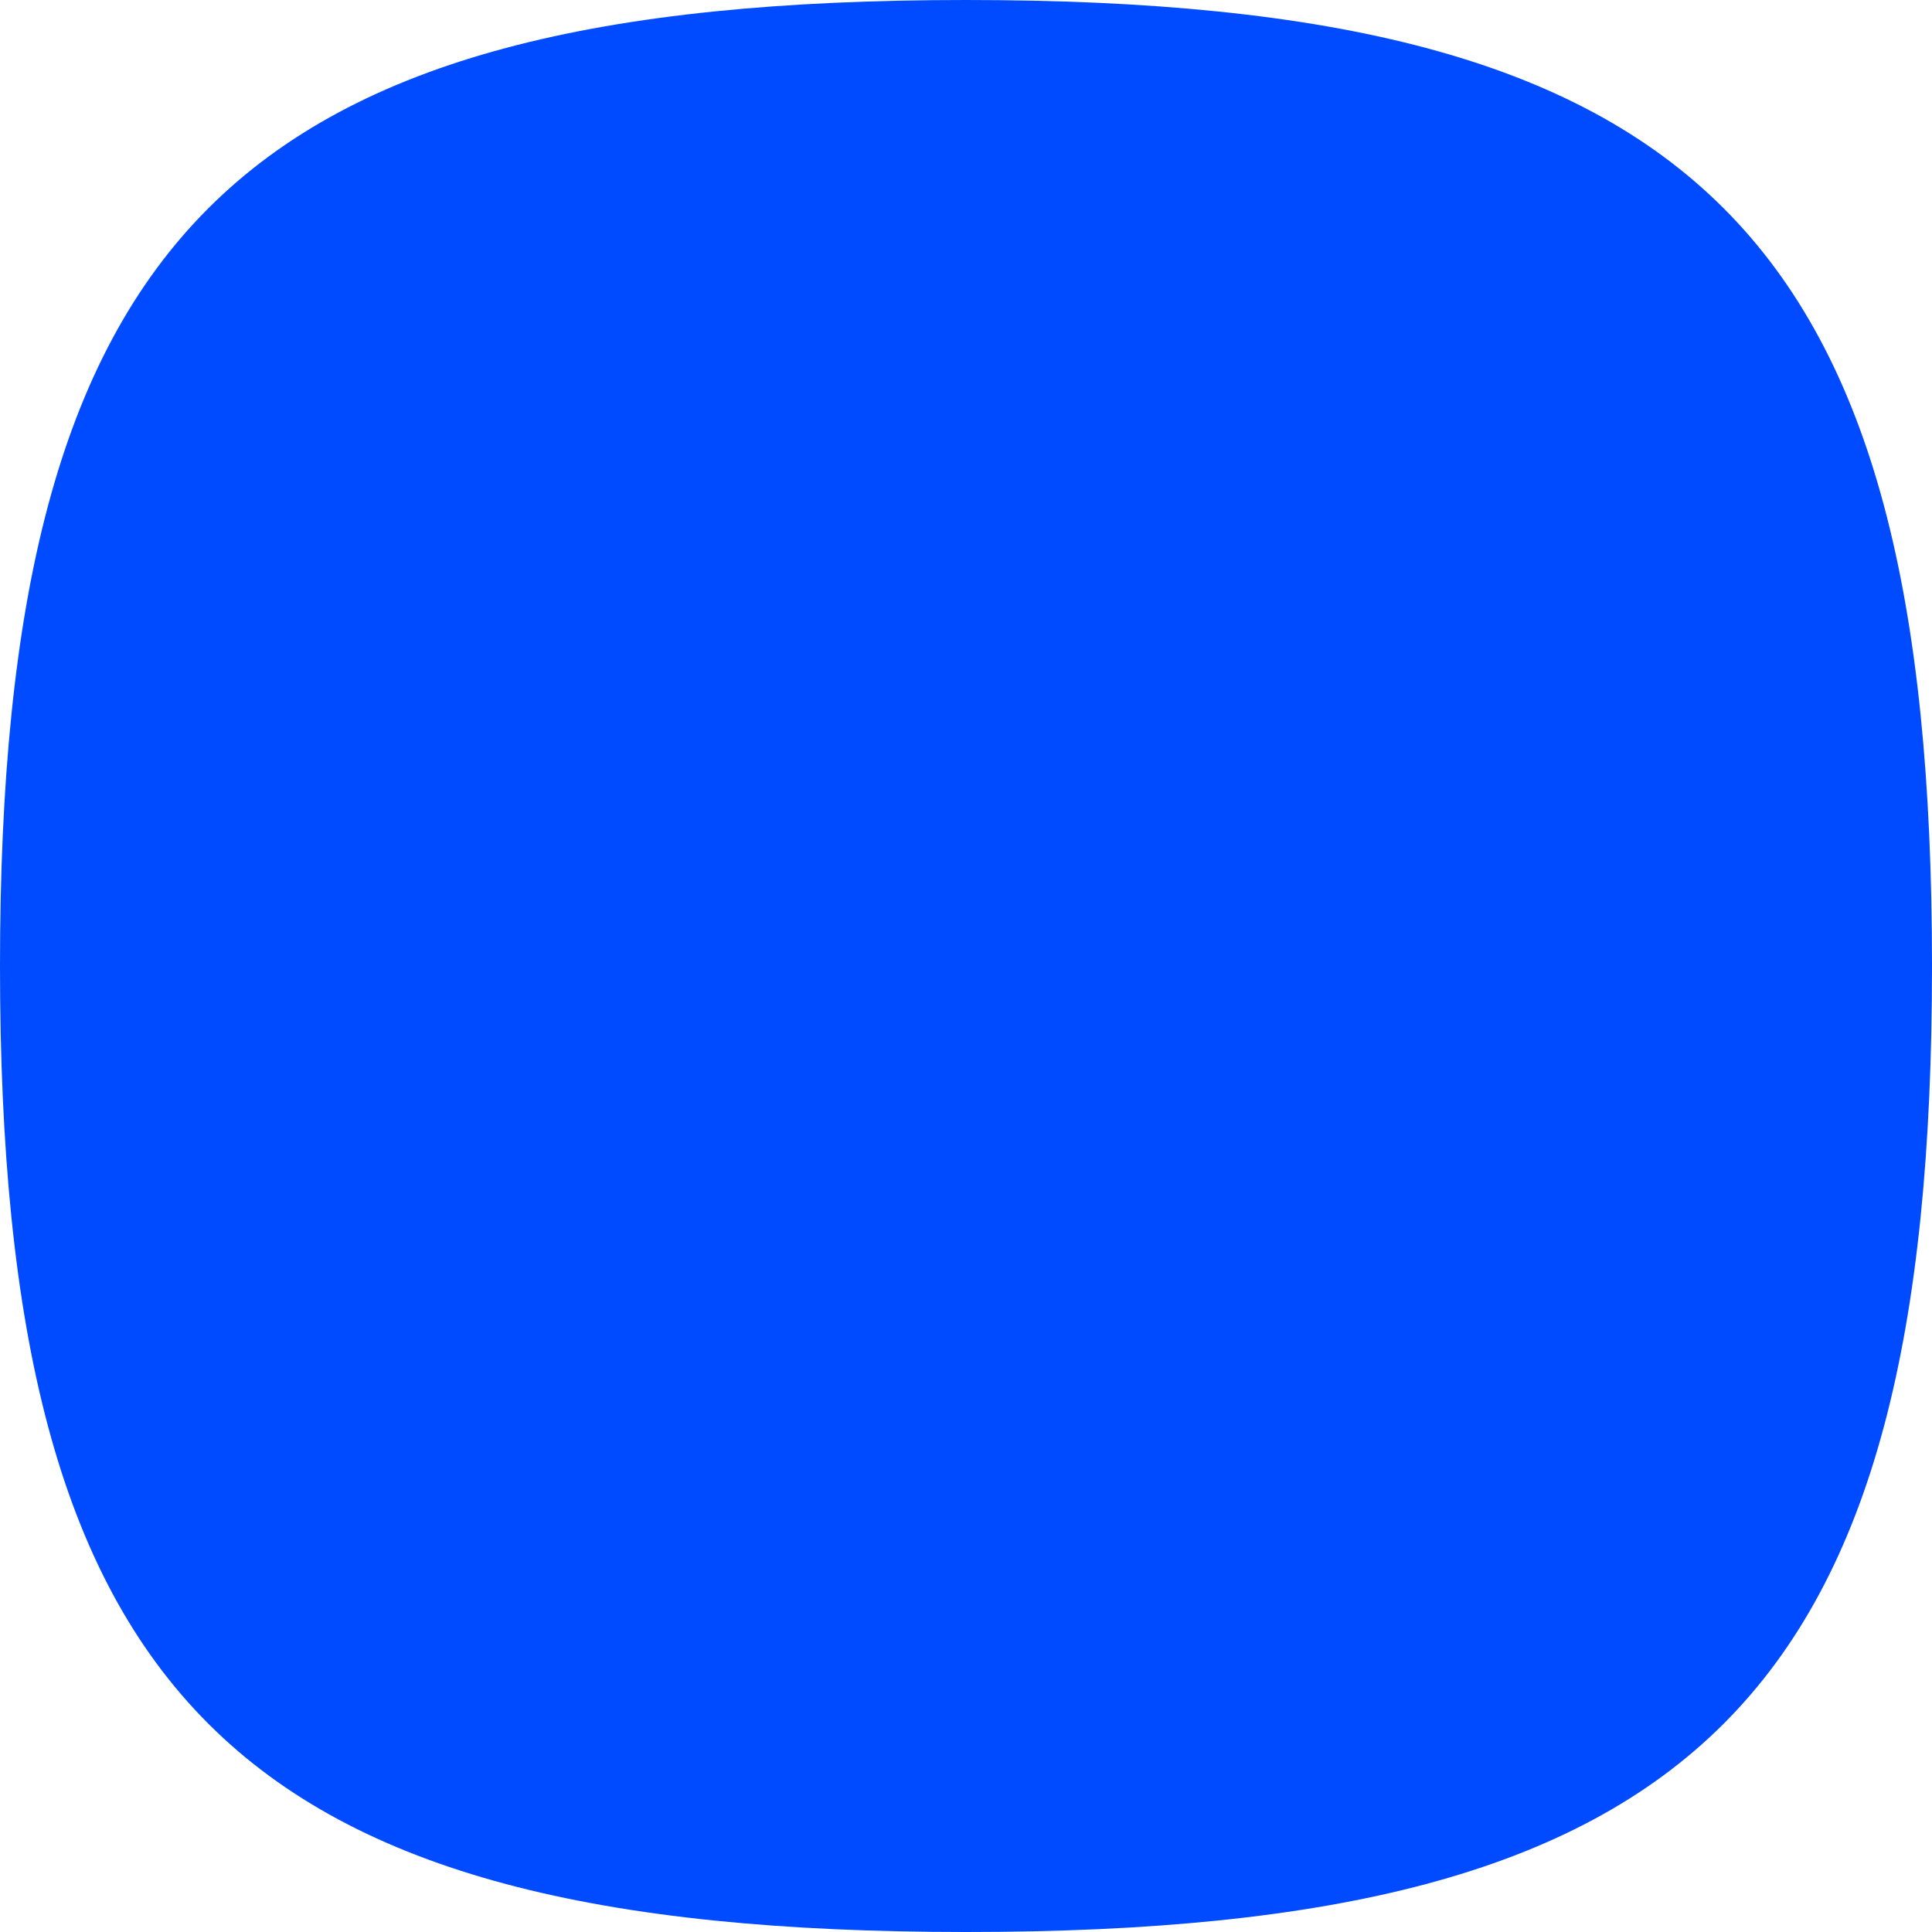
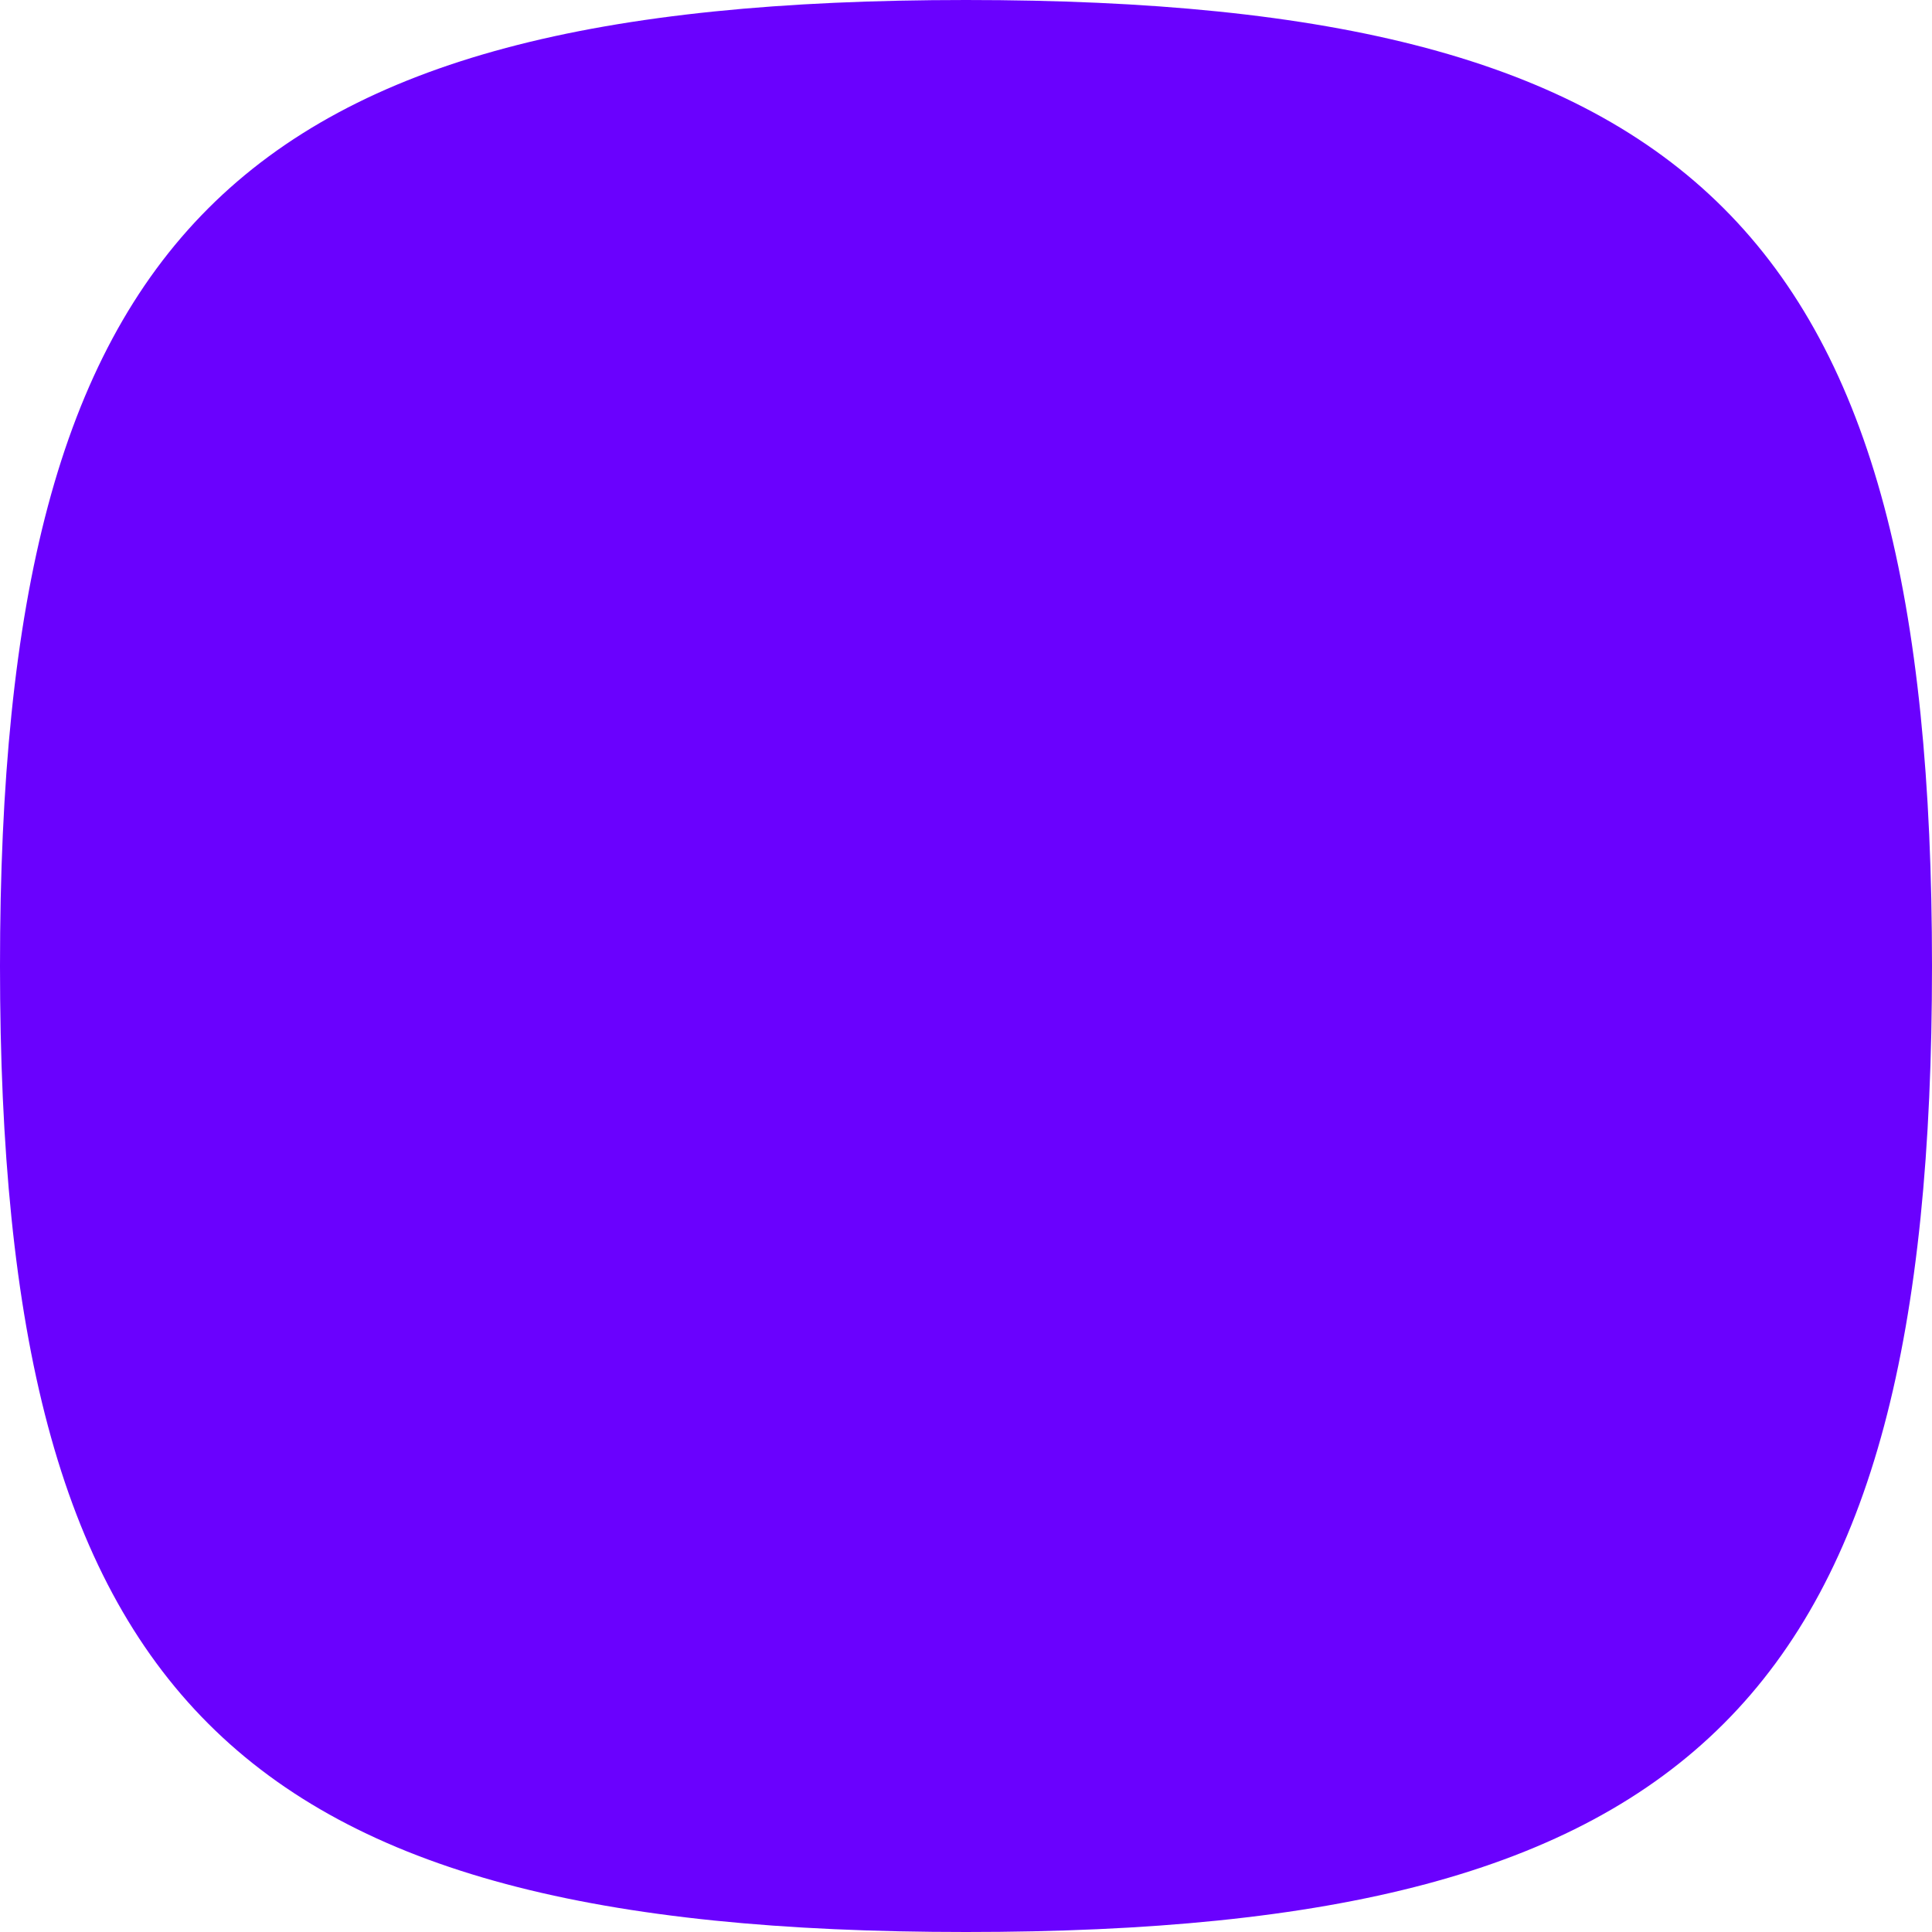
<svg xmlns="http://www.w3.org/2000/svg" width="64" height="64" viewBox="0 0 64 64" fill="none">
-   <path d="M32 0C56.265 0 64 7.735 64 32C64 56.265 56.265 64 32 64C7.735 64 0 56.265 0 32C0 7.735 7.735 0 32 0Z" fill="#004BFF" />
+   <path d="M32 0C56.265 0 64 7.735 64 32C64 56.265 56.265 64 32 64C7.735 64 0 56.265 0 32C0 7.735 7.735 0 32 0Z" fill="#6A01FE" />
</svg>
